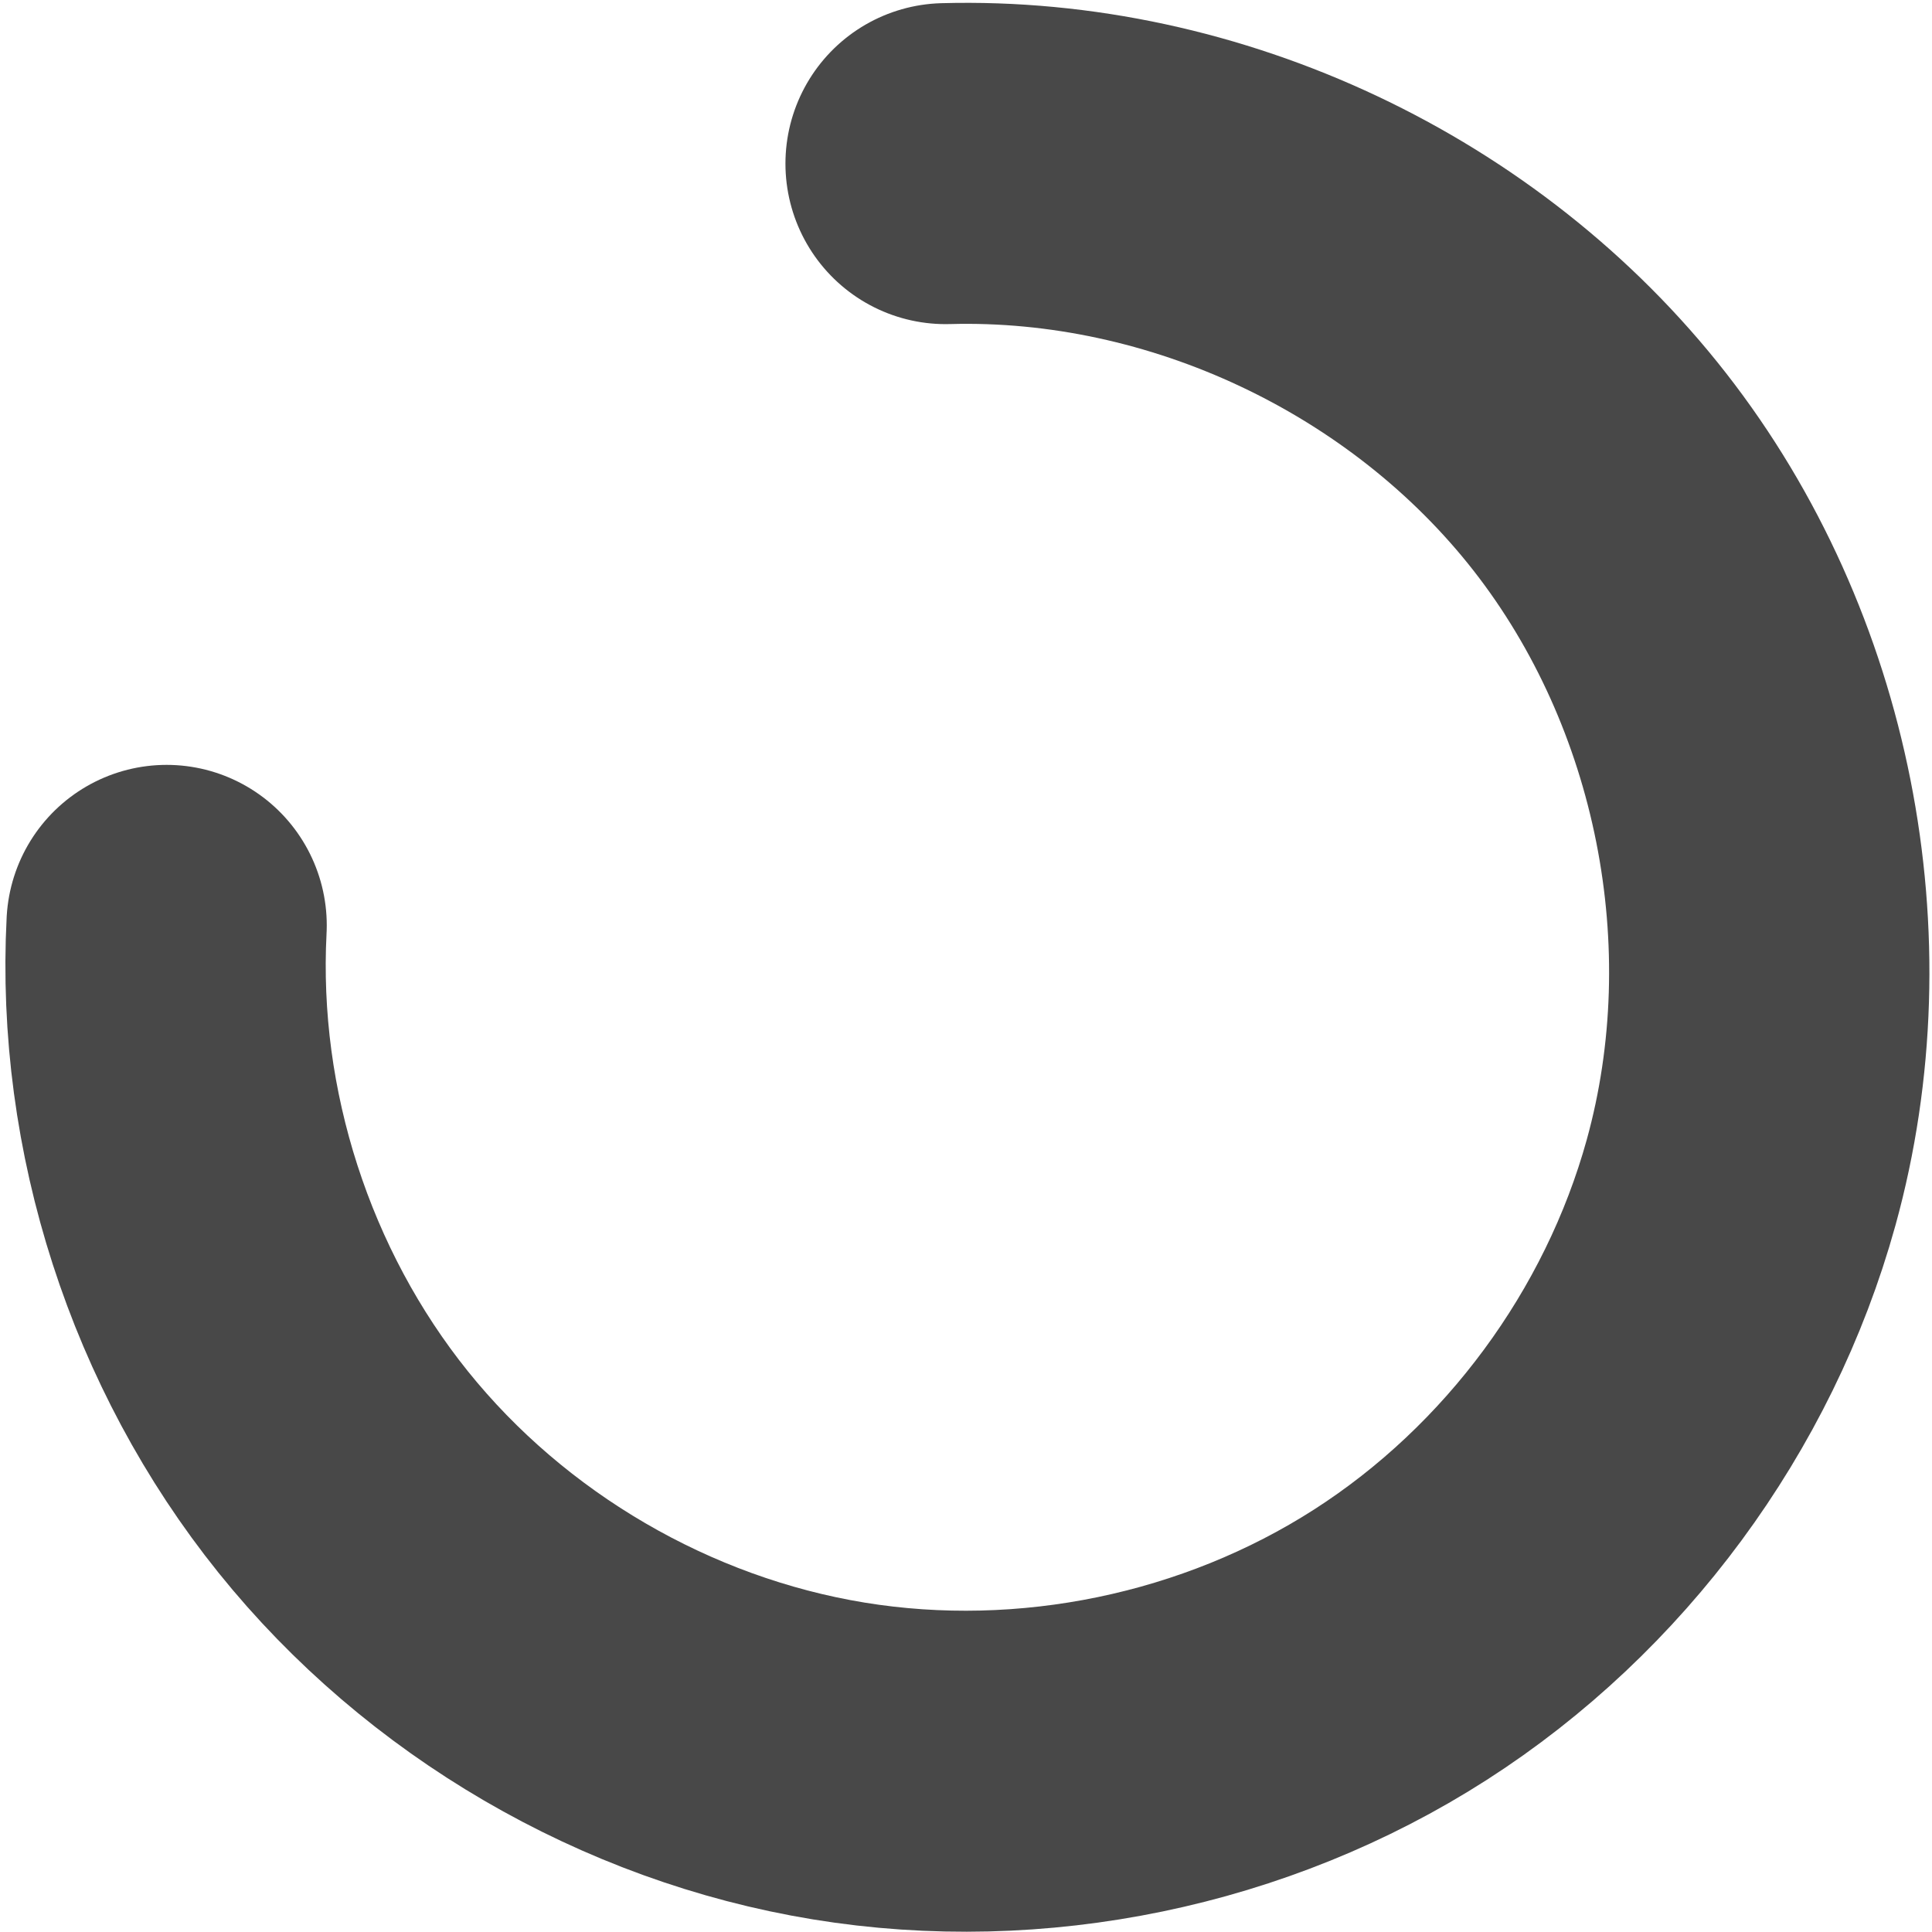
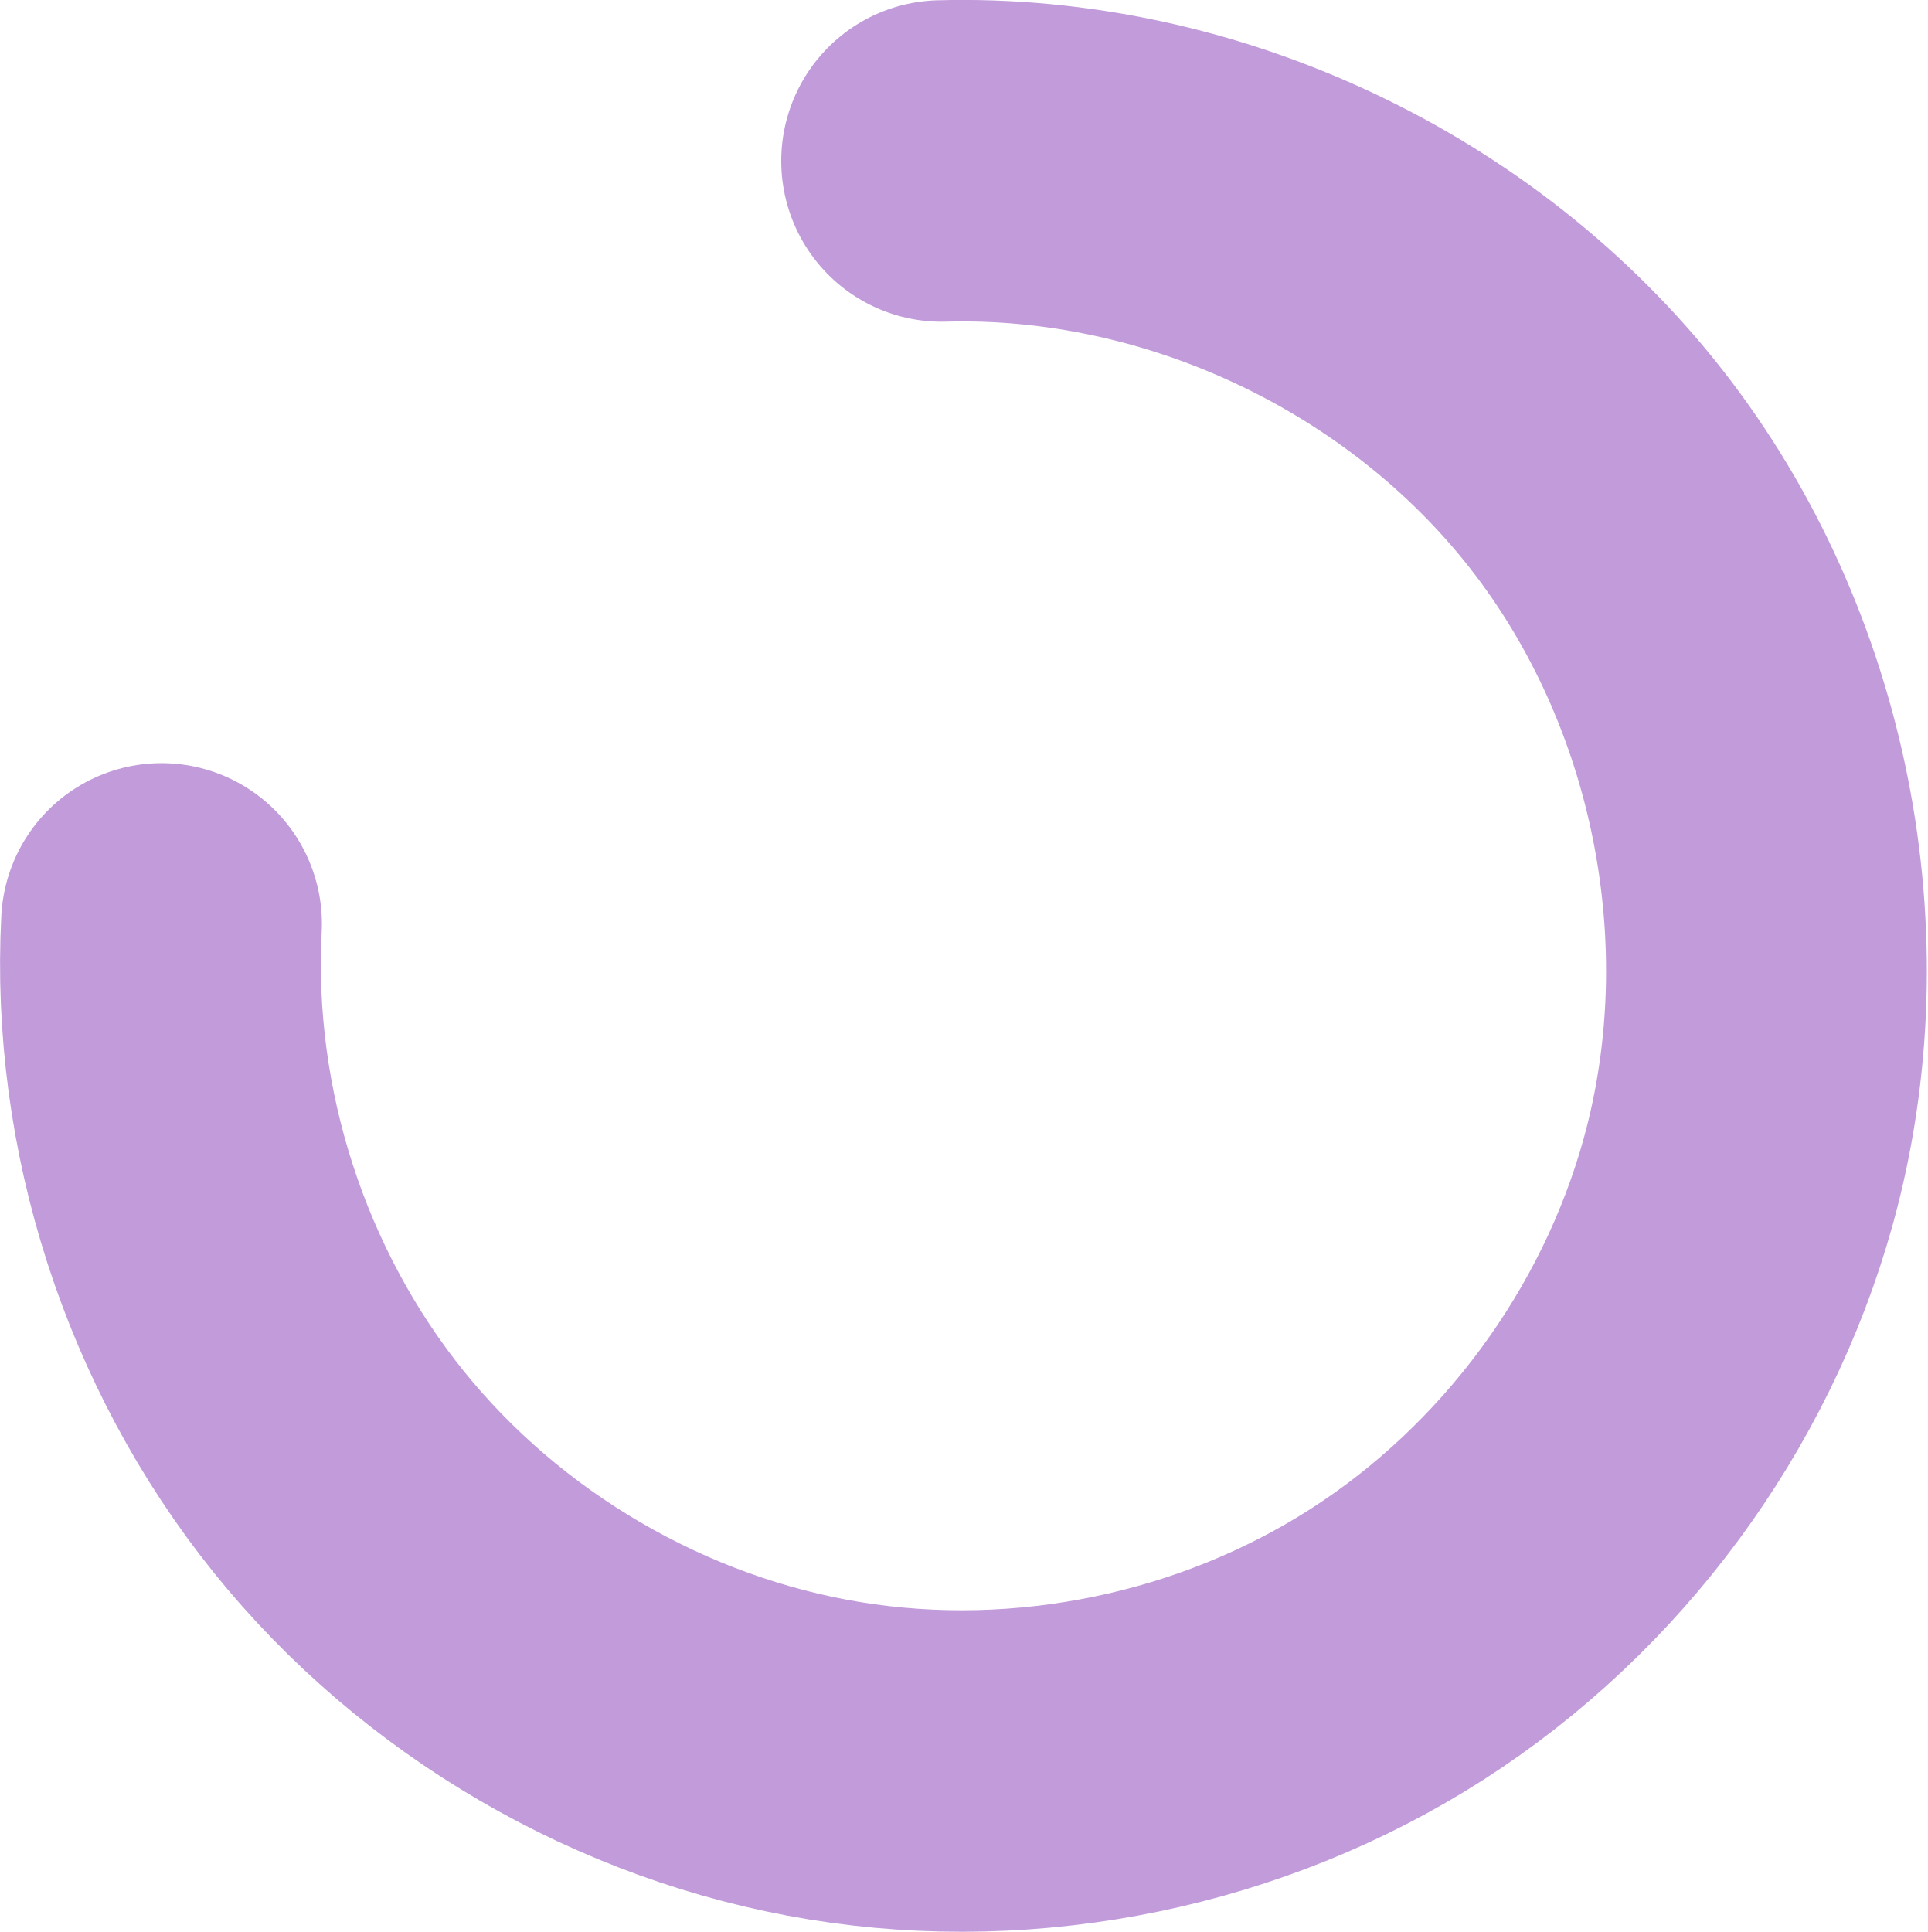
- <svg xmlns="http://www.w3.org/2000/svg" width="50" height="50" viewBox="0 0 13.229 13.229" version="1.1" id="svg8">
+ <svg xmlns="http://www.w3.org/2000/svg" width="13.178mm" height="13.209mm" viewBox="0 0 13.178 13.209" version="1.1" id="svg8">
  <defs id="defs2">
    </defs>
-   <g id="layer1" transform="translate(0,-283.7708)">
-     <path style="fill:none;stroke:#000000;stroke-width:2.646;stroke-linecap:round;stroke-linejoin:miter;stroke-miterlimit:4;stroke-dasharray:none;stroke-opacity:0.718" d="m 6.459,283.794 c 2.065,-0.057 4.132,0.915 5.405,2.542 1.273,1.627 1.718,3.868 1.166,5.858 -0.432,1.556 -1.455,2.939 -2.815,3.809 -1.36,0.87 -3.045,1.218 -4.638,0.958 -1.593,-0.26 -3.081,-1.125 -4.094,-2.382 -1.013,-1.257 -1.543,-2.894 -1.459,-4.506" id="path4518" transform="matrix(0.8289069,0,0,0.8306946,1.120904,49.14508)" />
+   <g id="layer1" transform="translate(-26.67273,-273.0084)">
+     <g transform="translate(26.63619,-10.78222)" id="layer1-6" style="stroke:#6b0ca6;stroke-opacity:1;opacity:0.414">
+       <path transform="matrix(0.8289069,0,0,0.8306946,1.120904,49.14508)" id="path4518" d="m 6.459,283.794 c 2.065,-0.057 4.132,0.915 5.405,2.542 1.273,1.627 1.718,3.868 1.166,5.858 -0.432,1.556 -1.455,2.939 -2.815,3.809 -1.36,0.87 -3.045,1.218 -4.638,0.958 -1.593,-0.26 -3.081,-1.125 -4.094,-2.382 -1.013,-1.257 -1.543,-2.894 -1.459,-4.506" style="fill:none;stroke:#6b0ca6;stroke-width:2.646;stroke-linecap:round;stroke-linejoin:miter;stroke-miterlimit:4;stroke-dasharray:none;stroke-opacity:1" />
+     </g>
  </g>
</svg>
